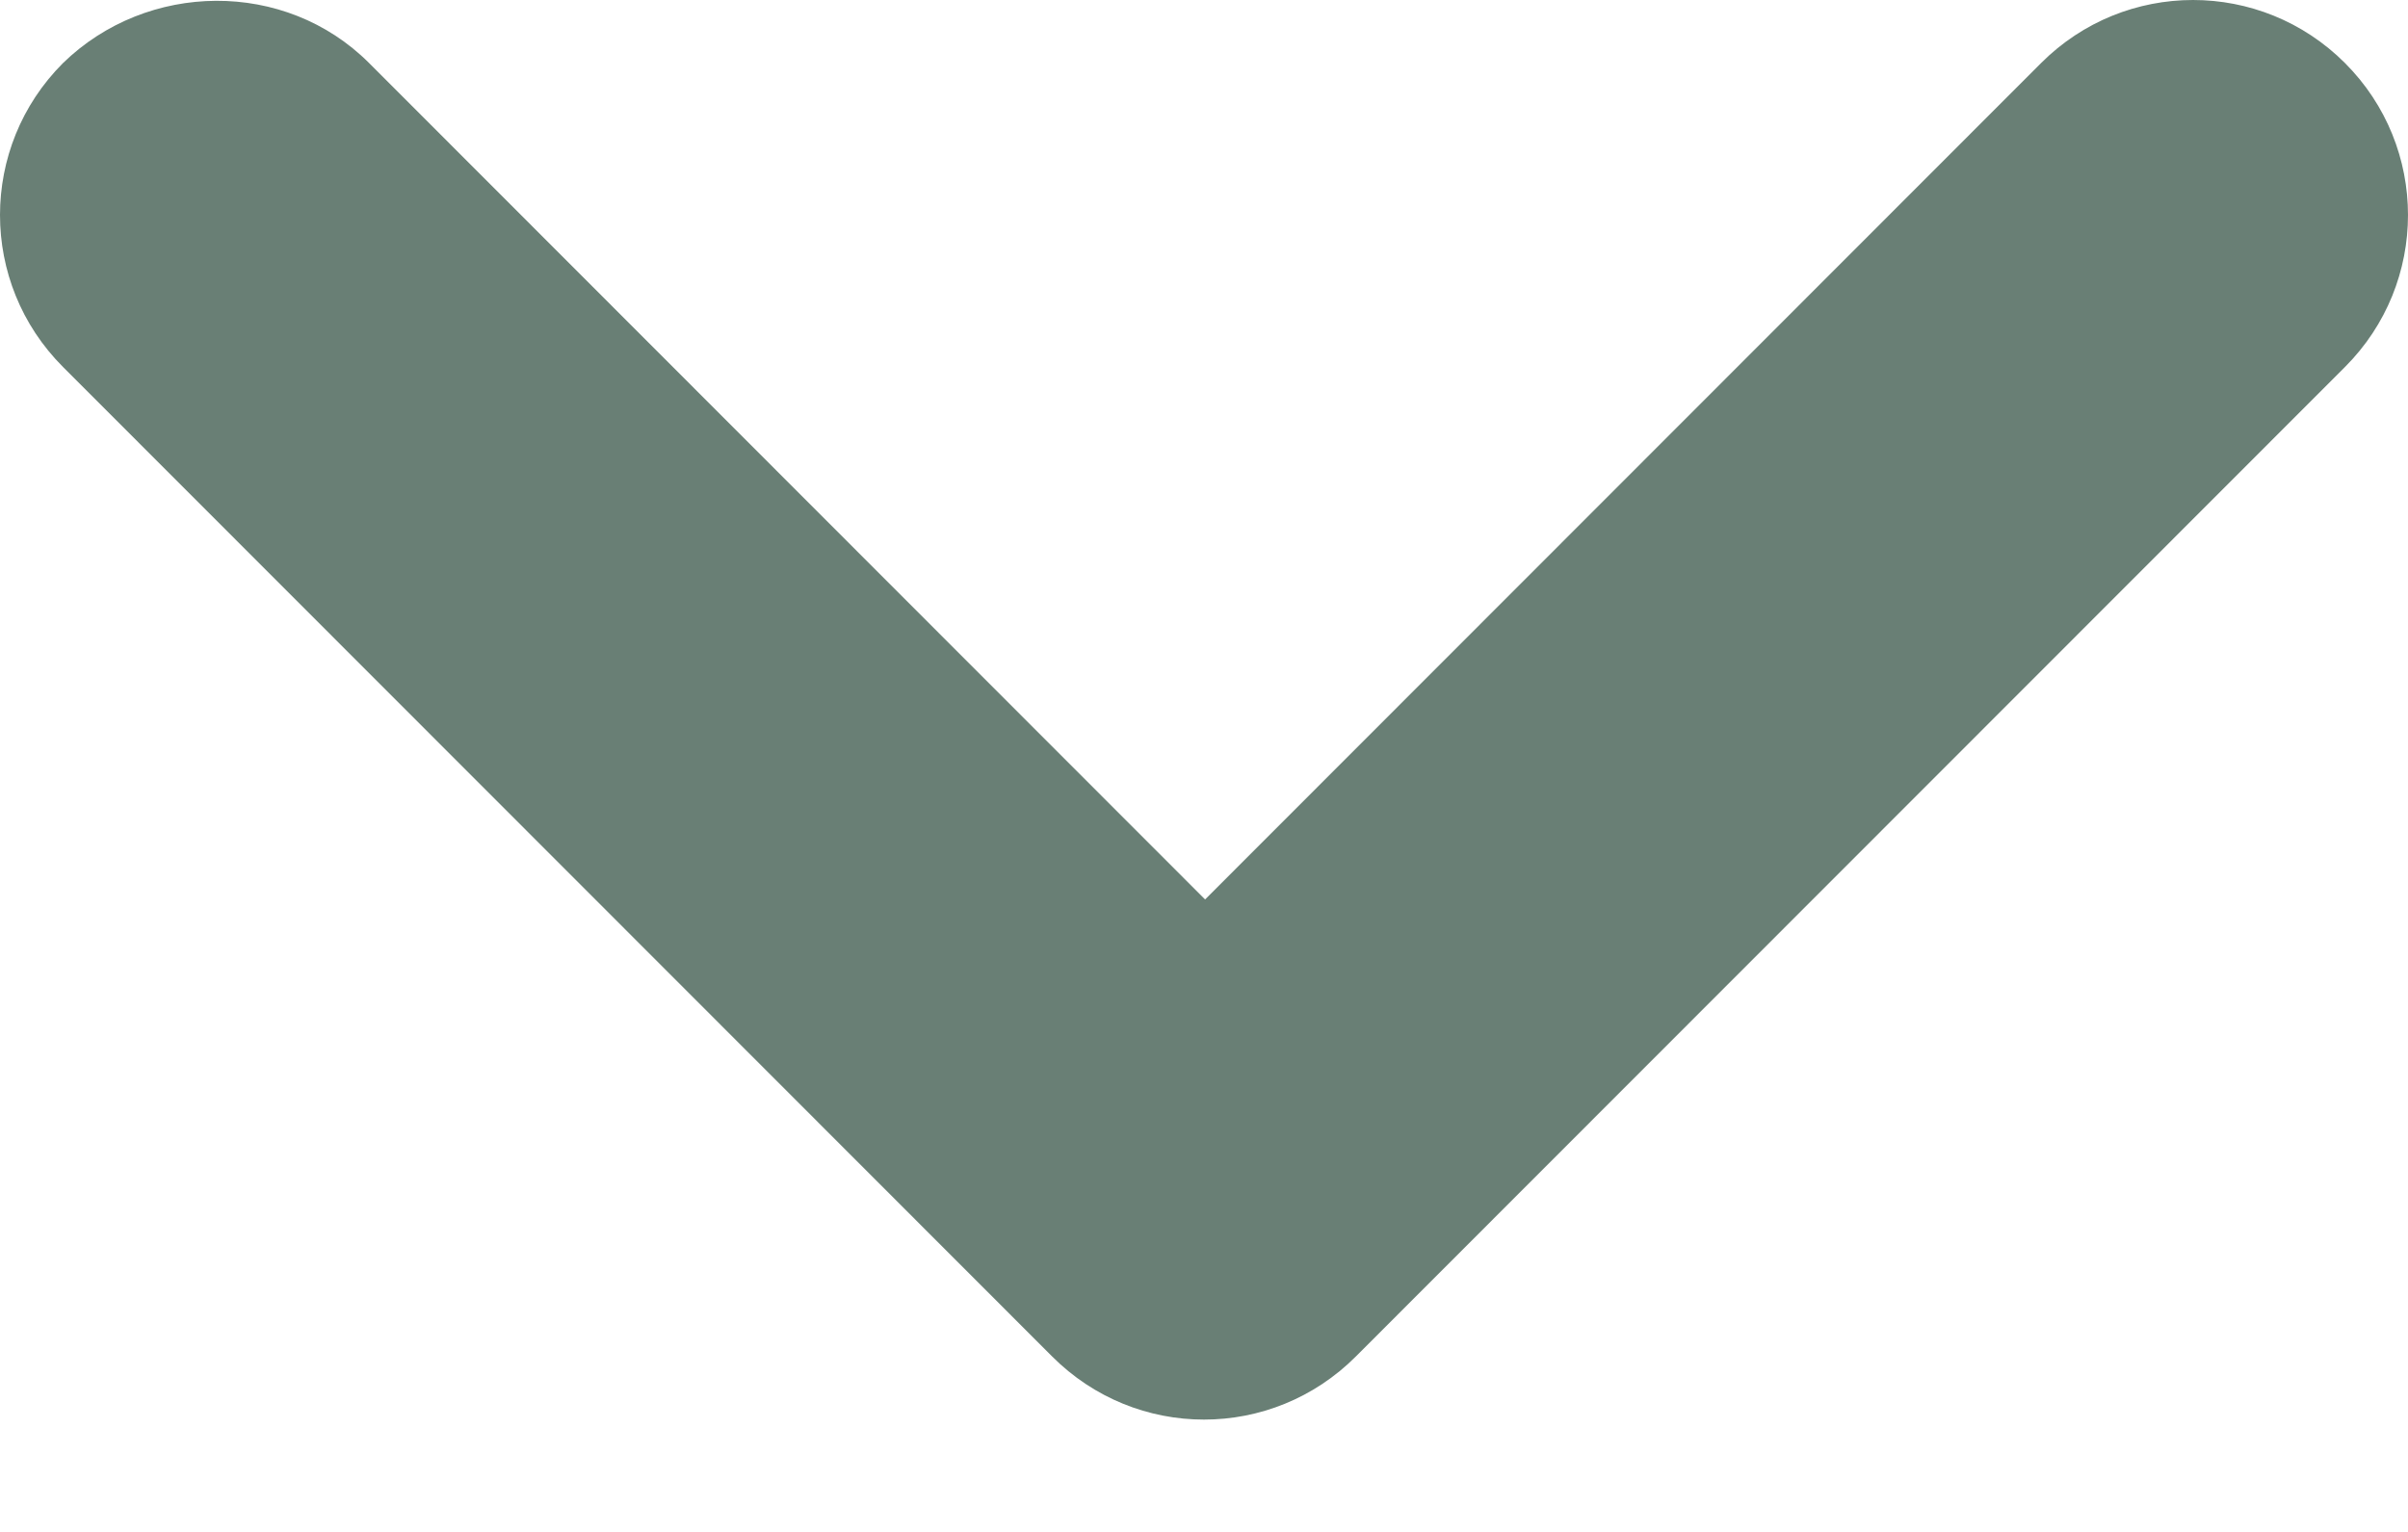
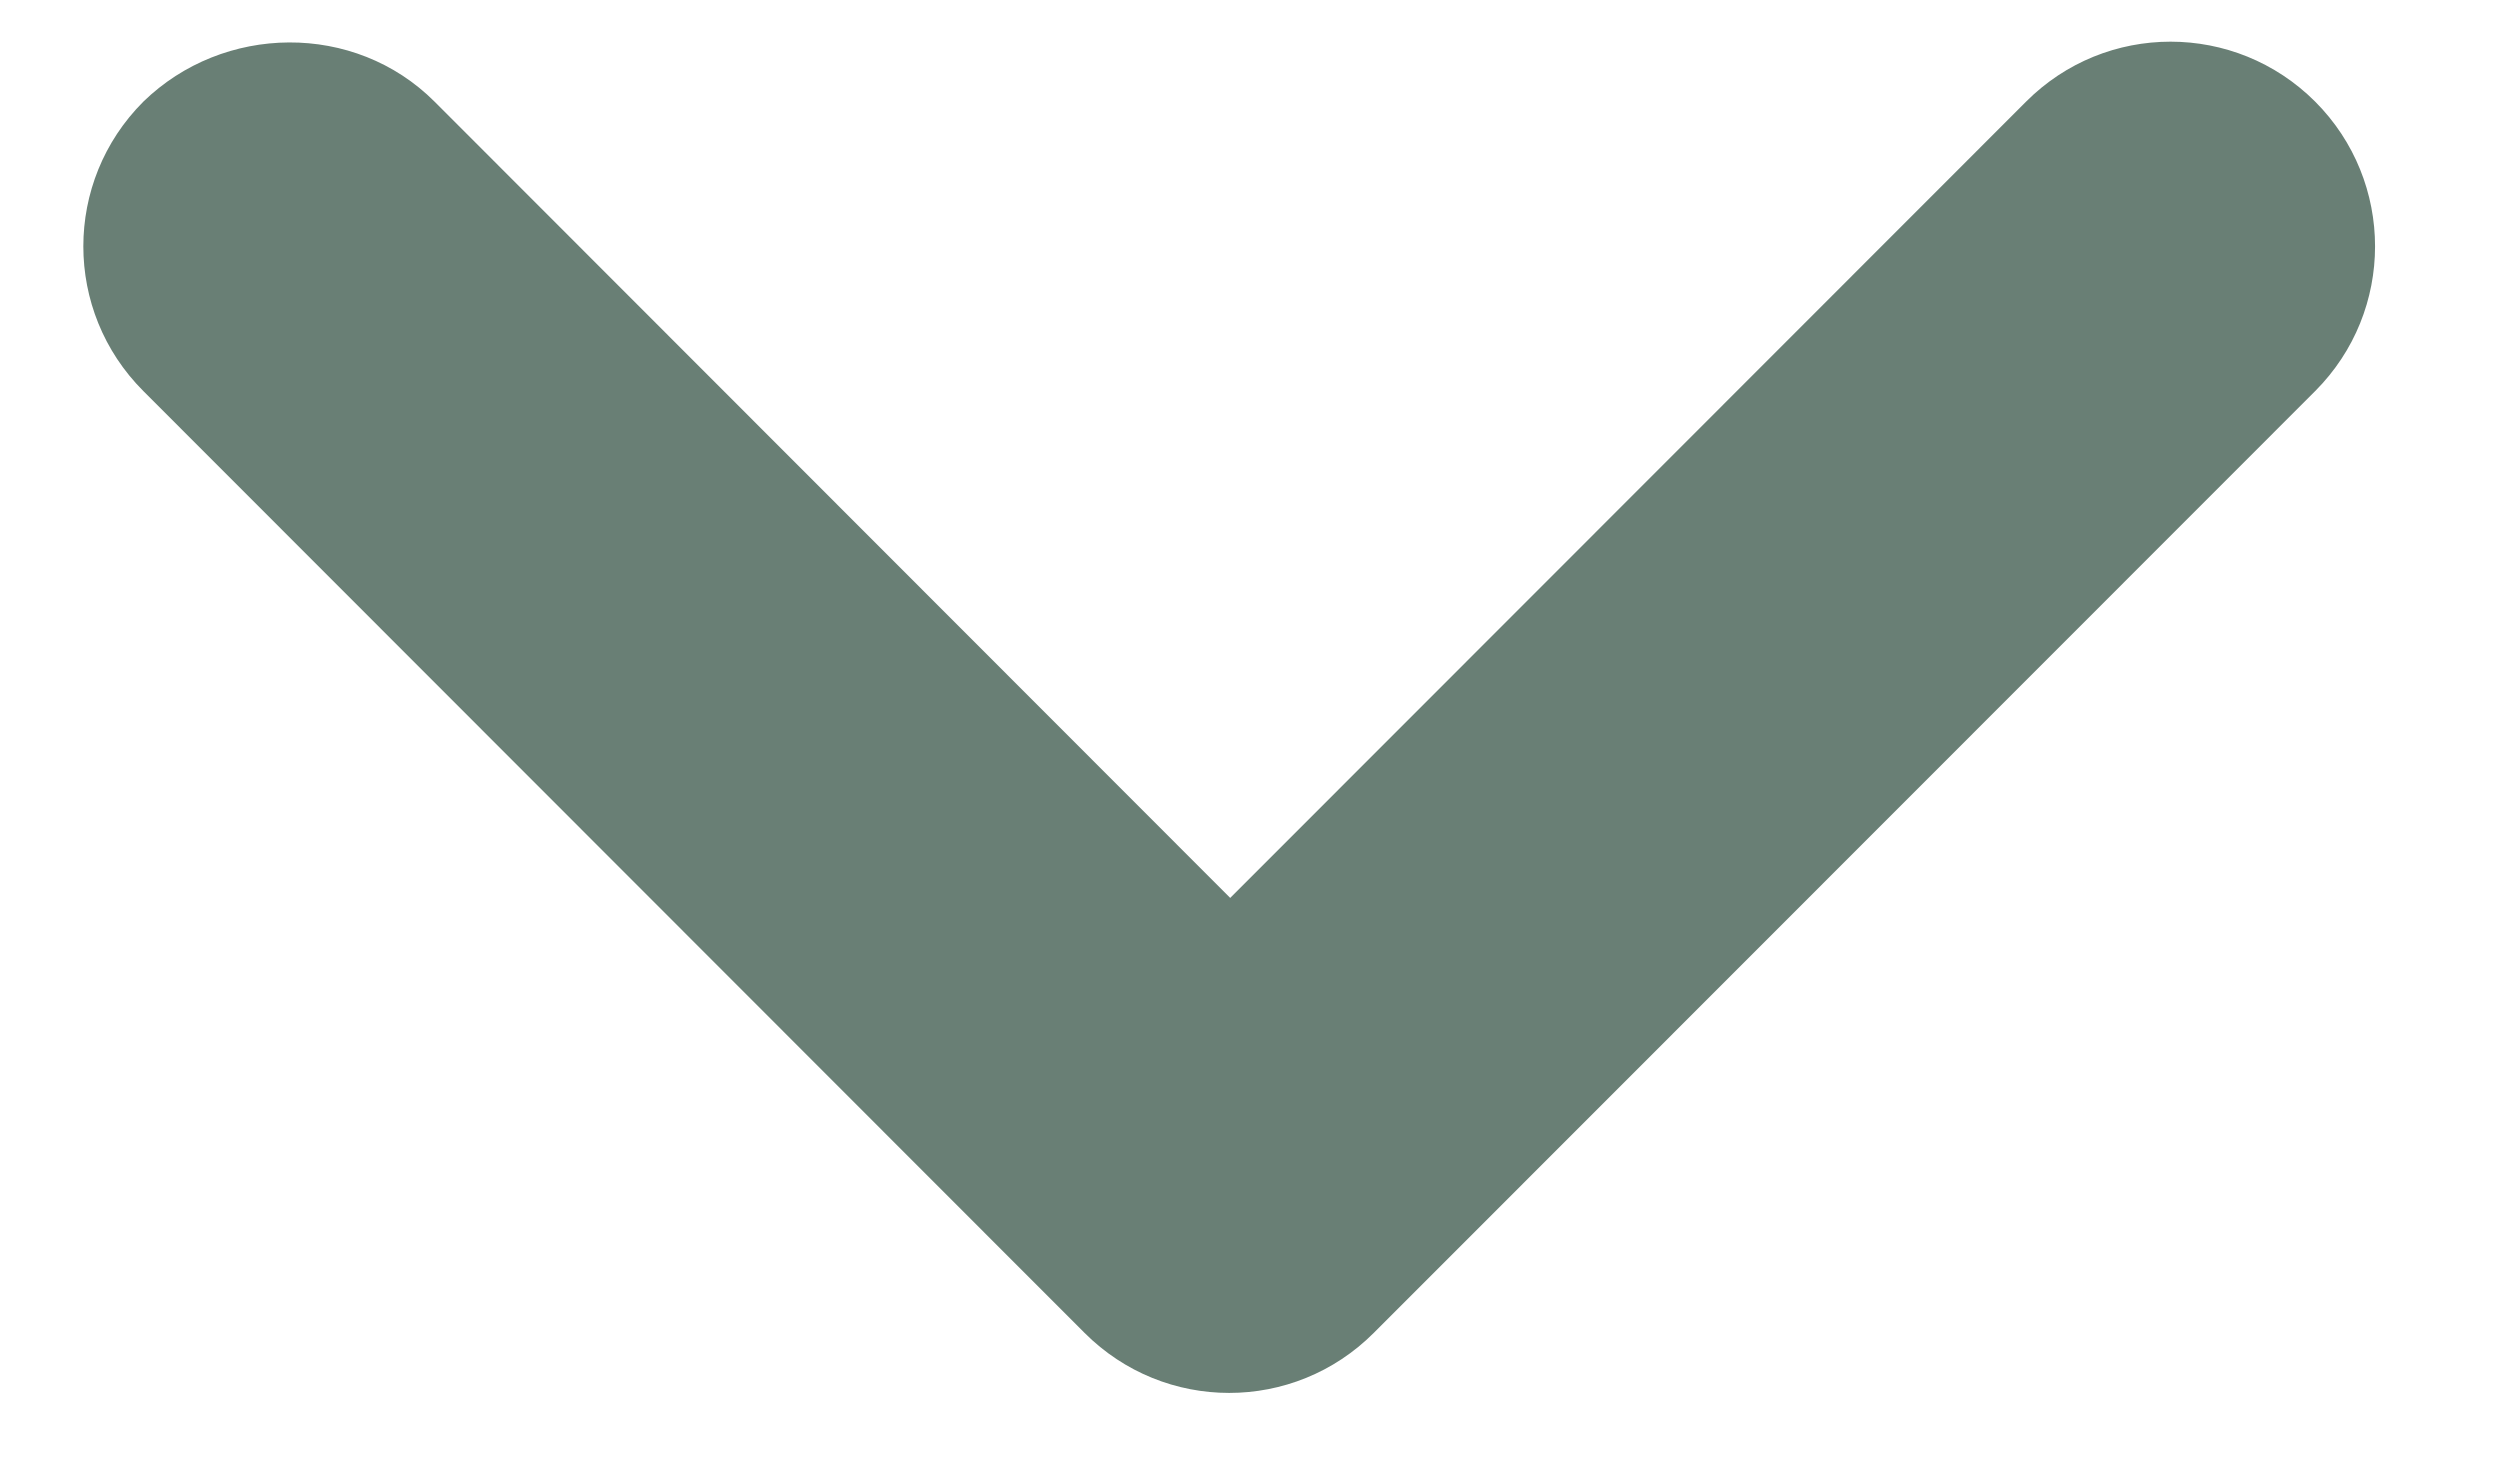
- <svg xmlns="http://www.w3.org/2000/svg" width="11" height="7" viewBox="0 0 11 7" fill="none">
-   <path d="M1.686 0.288L5.505 4.11L9.324 0.288C9.708 -0.096 10.328 -0.096 10.712 0.288C11.096 0.672 11.096 1.293 10.712 1.677L6.194 6.198C5.81 6.583 5.19 6.583 4.806 6.198L0.288 1.677C-0.096 1.293 -0.096 0.672 0.288 0.288C0.672 -0.086 1.302 -0.096 1.686 0.288Z" fill="#697F75" />
+ <svg xmlns="http://www.w3.org/2000/svg" width="12" height="7" viewBox="0 0 12 7" fill="none">
+   <path d="M2.086 0.488L5.905 4.31L9.725 0.488C10.108 0.104 10.729 0.104 11.113 0.488C11.496 0.872 11.496 1.493 11.113 1.877L6.594 6.398C6.21 6.782 5.59 6.782 5.206 6.398L0.688 1.877C0.304 1.493 0.304 0.872 0.688 0.488C1.072 0.114 1.702 0.104 2.086 0.488Z" fill="#697F75" />
</svg>
